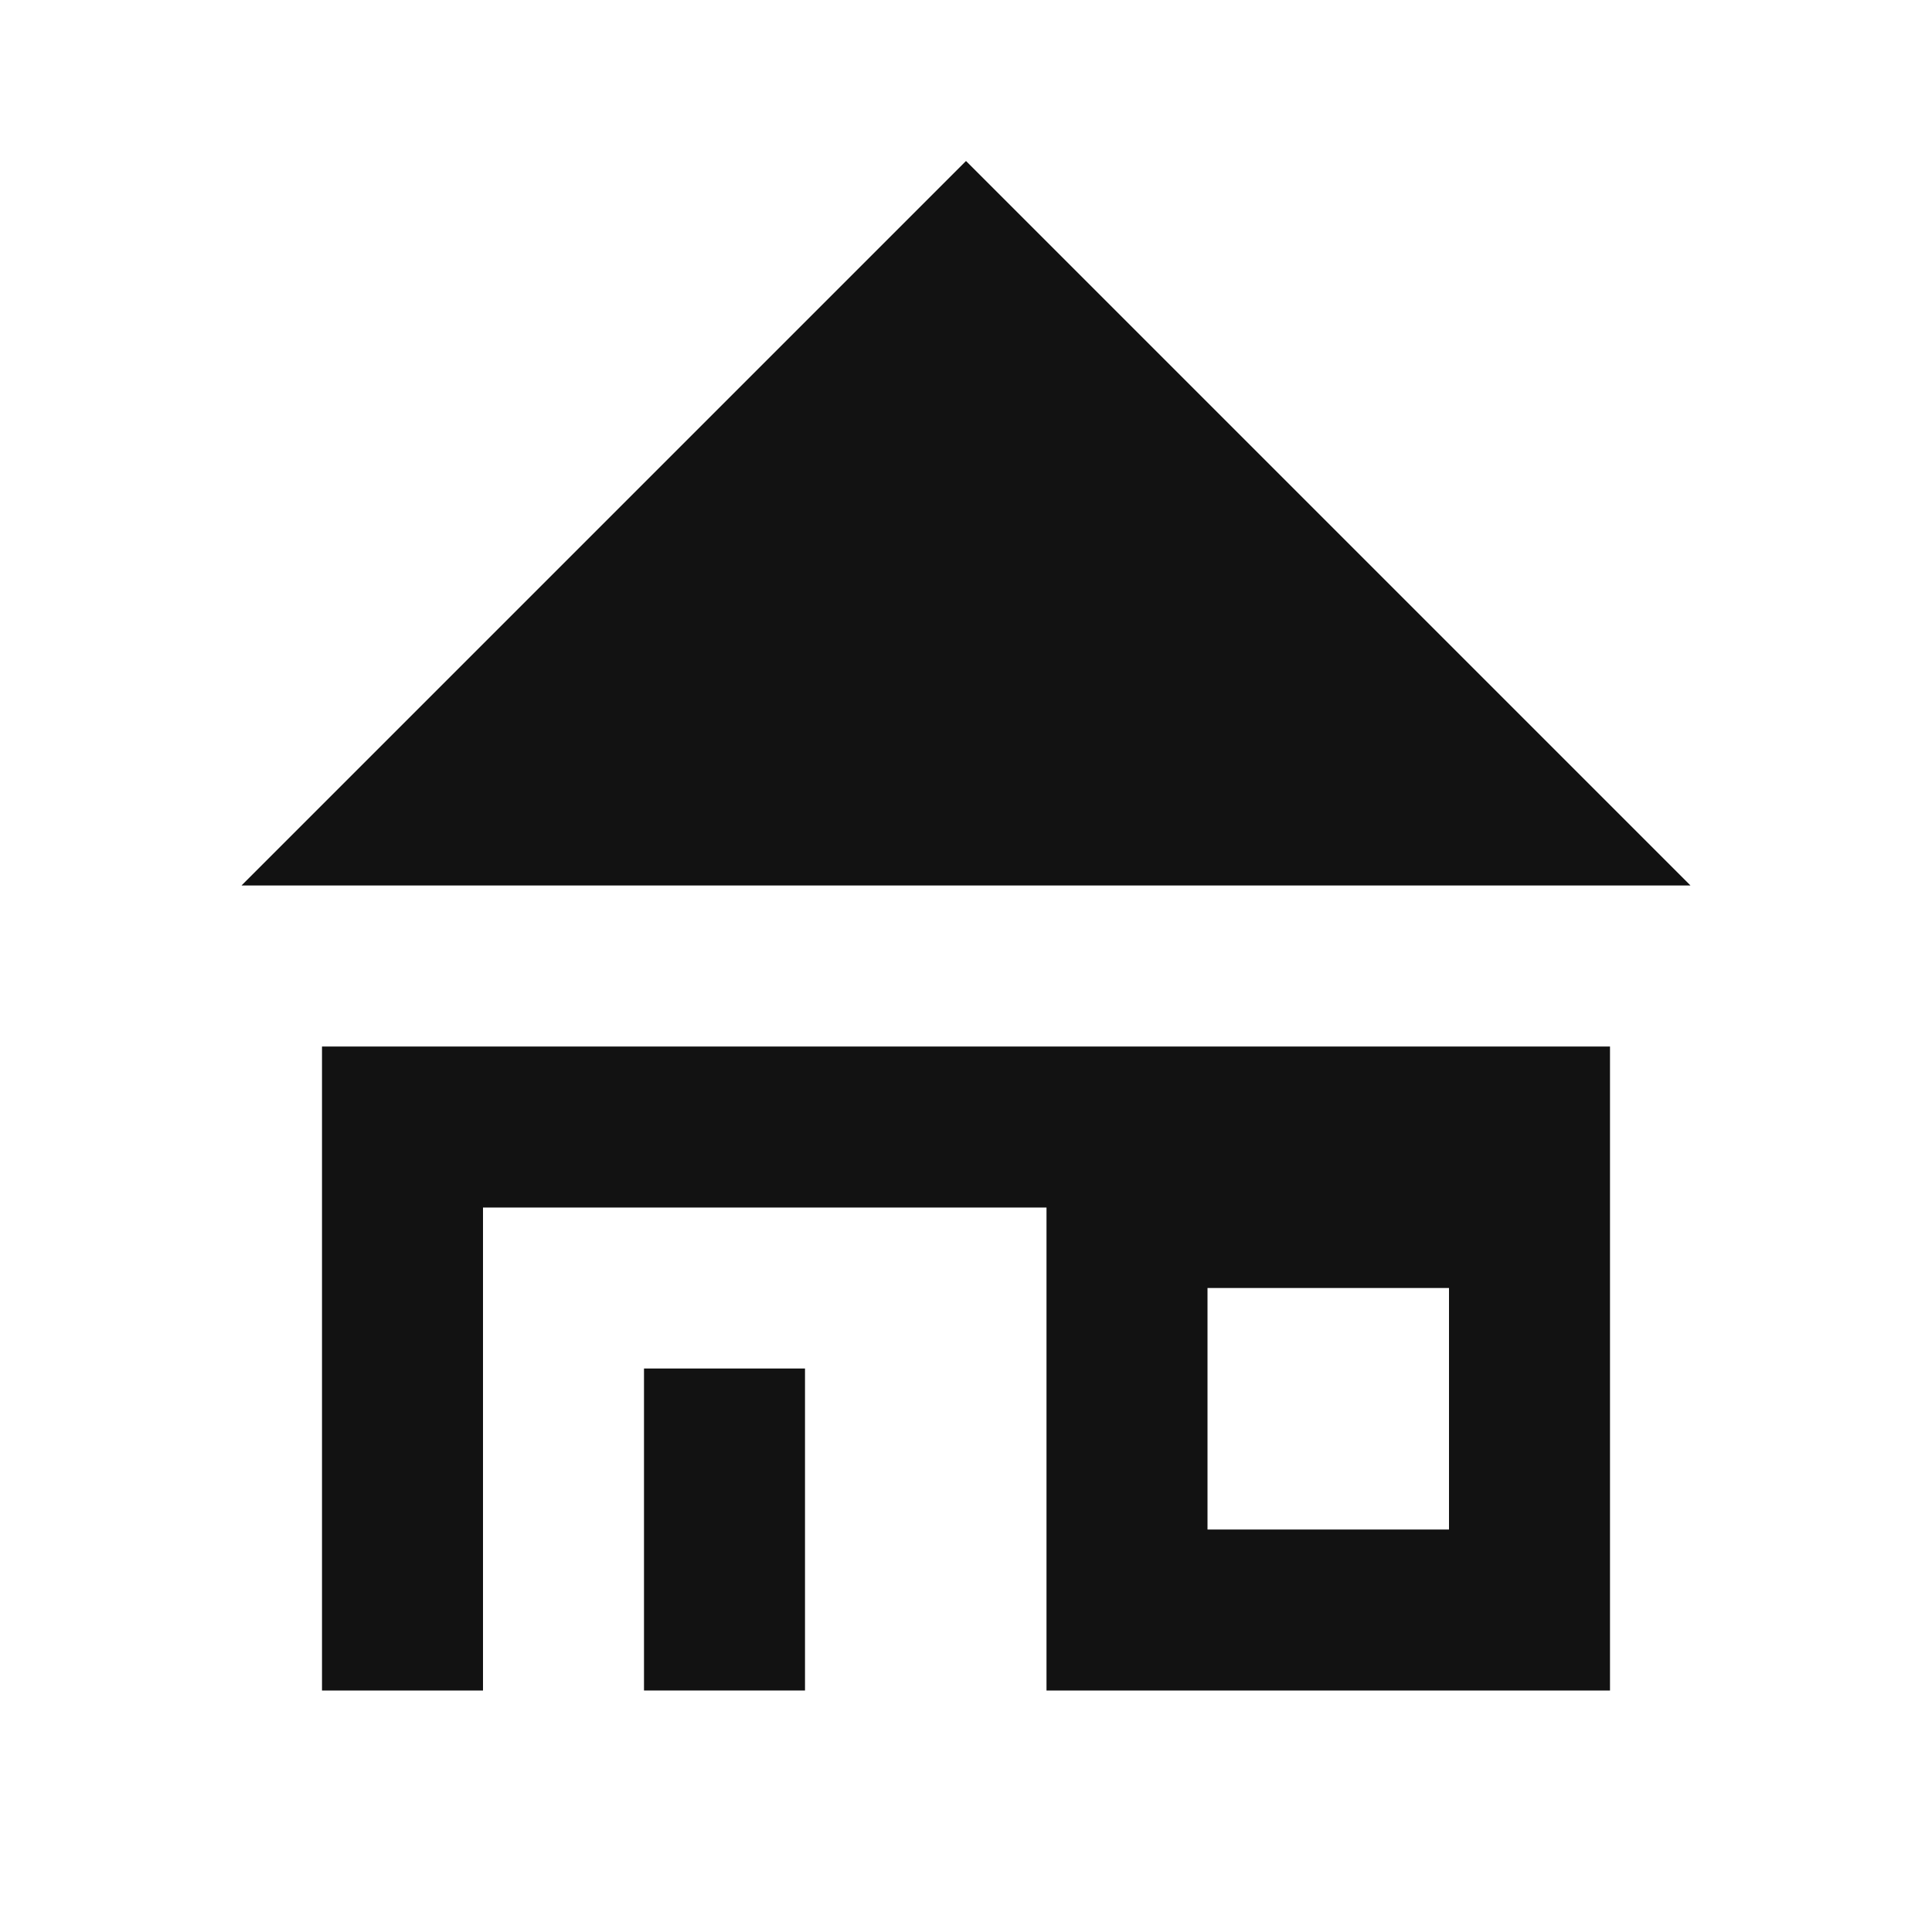
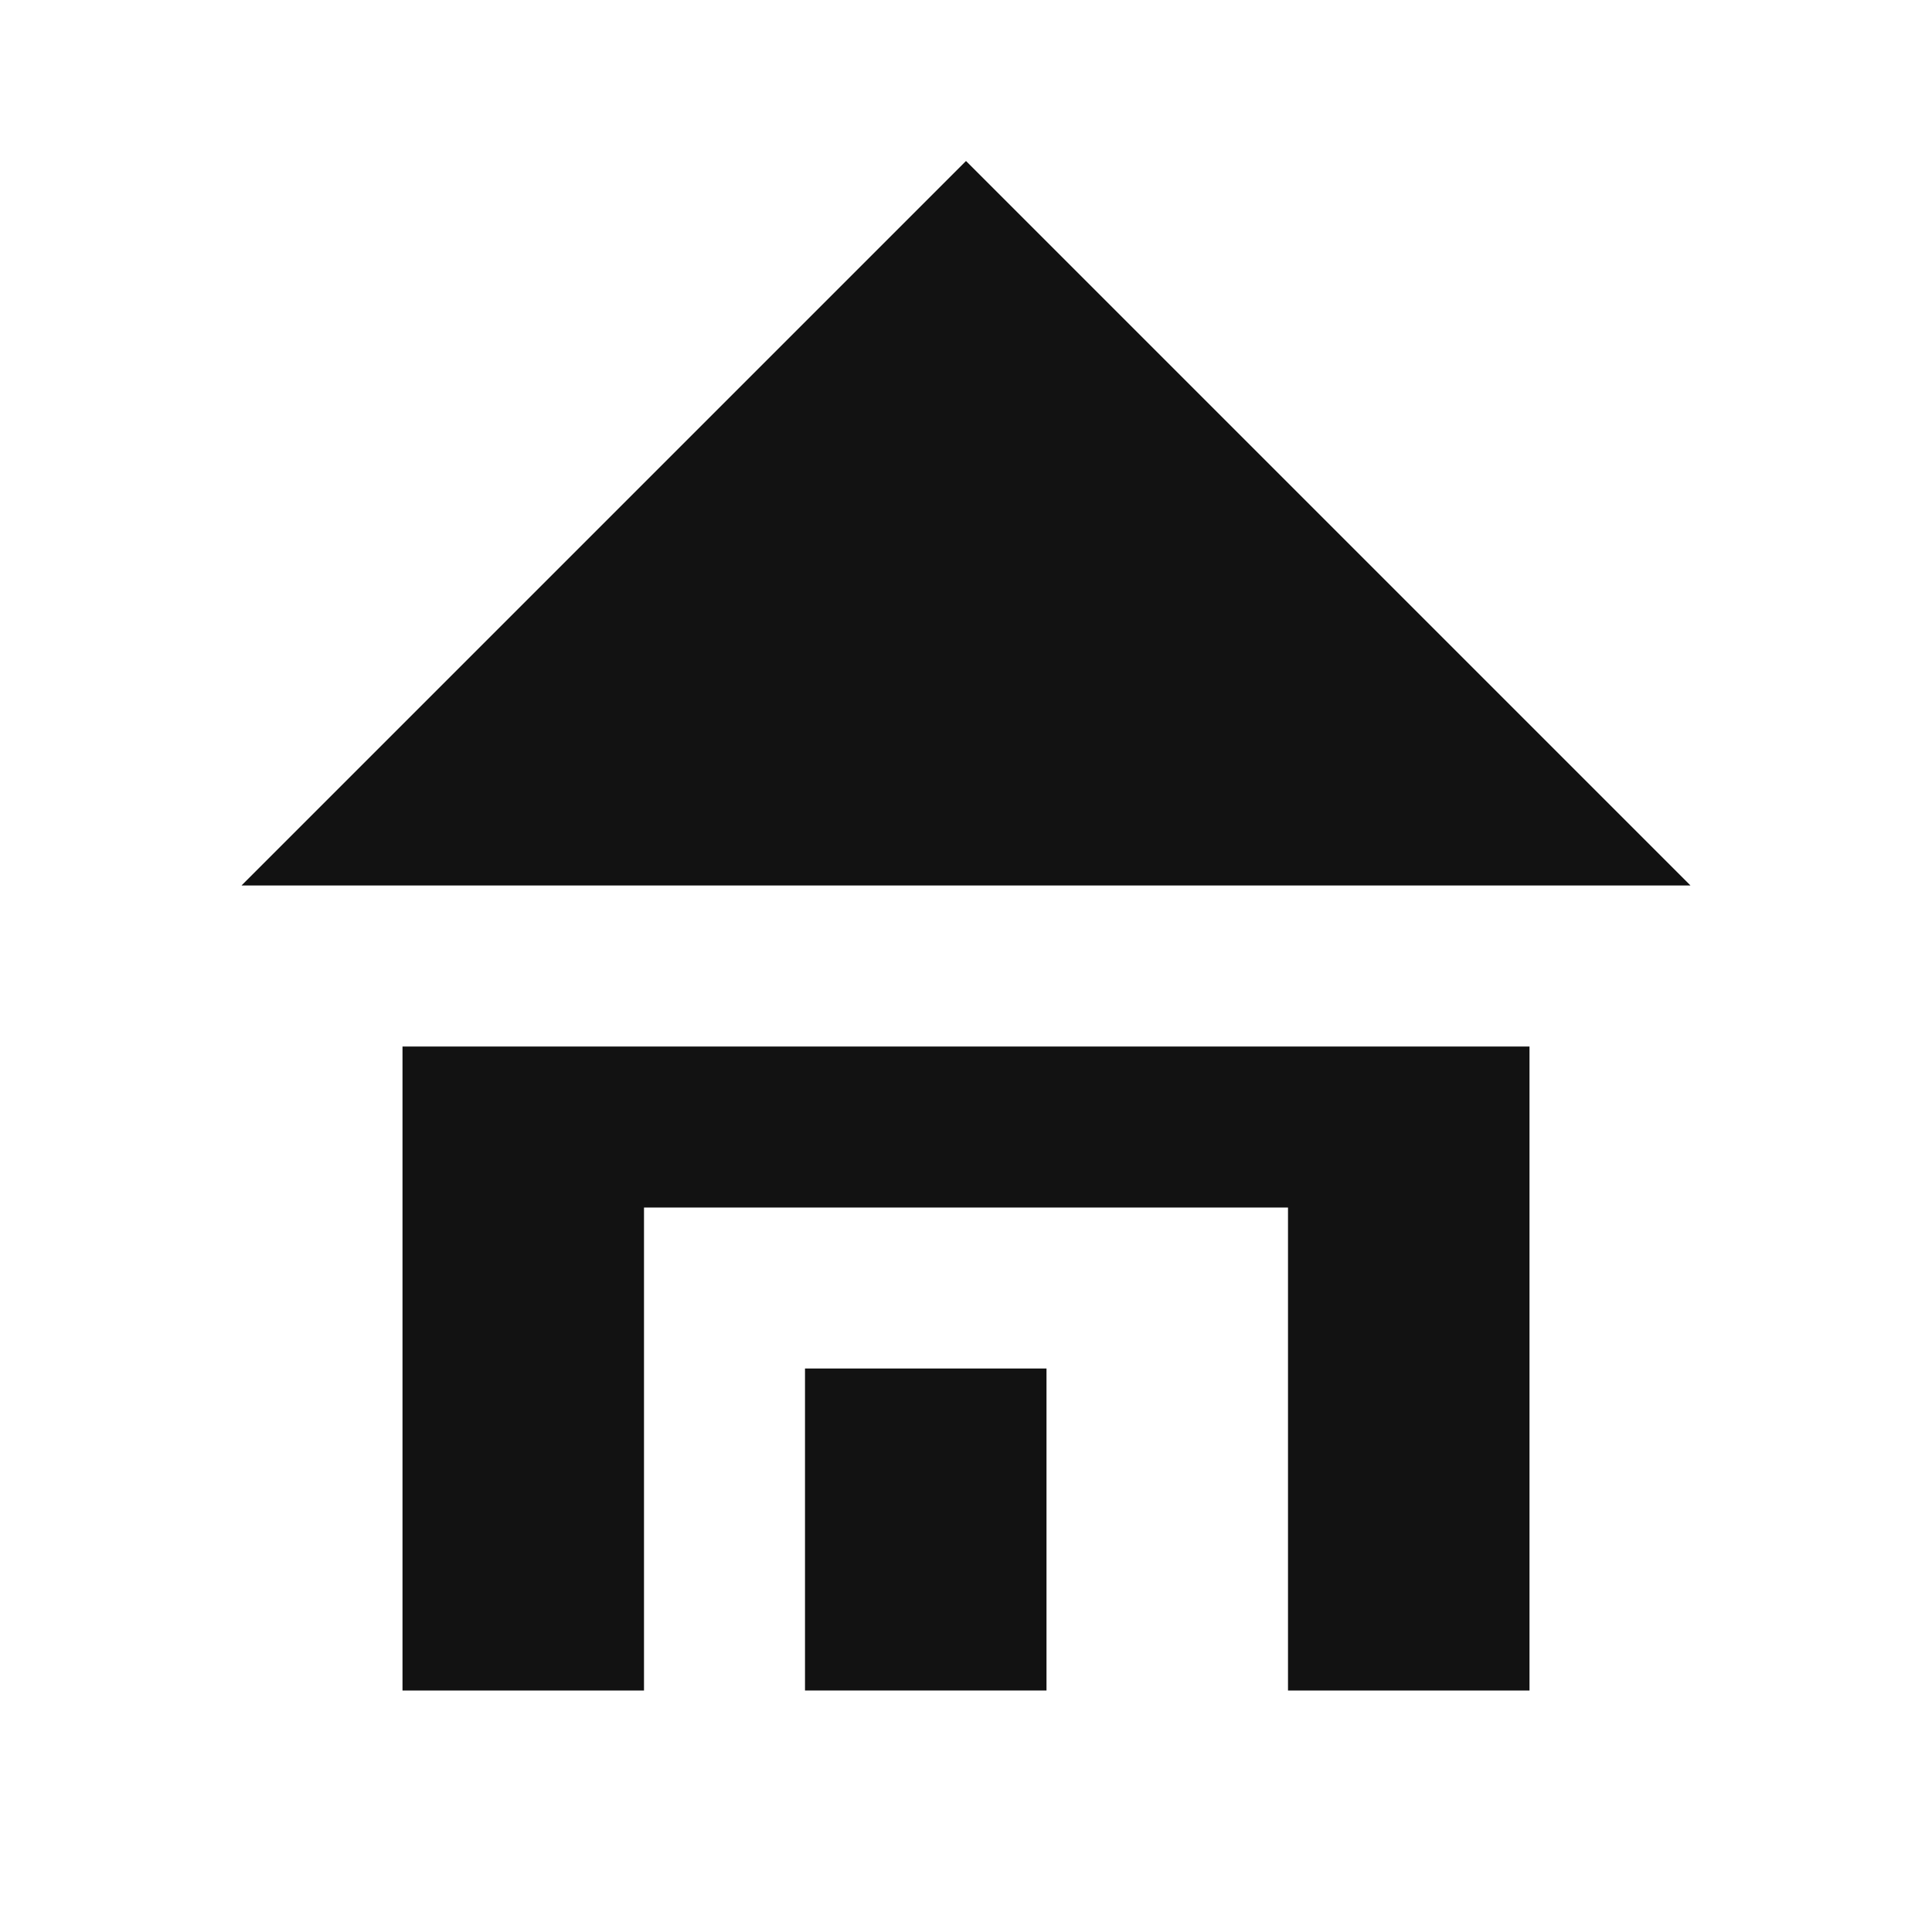
<svg xmlns="http://www.w3.org/2000/svg" width="24" height="24" viewBox="0 0 24 24">
-   <path id="ink" d="M3 11L12 2L21 11ZM4 13H20V21H13V15H6V21H4ZM15 16V19H18V16Z" fill="#121212" />
-   <path id="accent" d="M8 17H10V21H8Z" fill="#121212" />
+   <path id="ink" d="M3 11L12 2L21 11ZM5 13H19V21H16V15H8V21H5Z" fill="#121212" />
+   <path id="accent" d="M10 17H13V21H10Z" fill="#121212" />
</svg>
